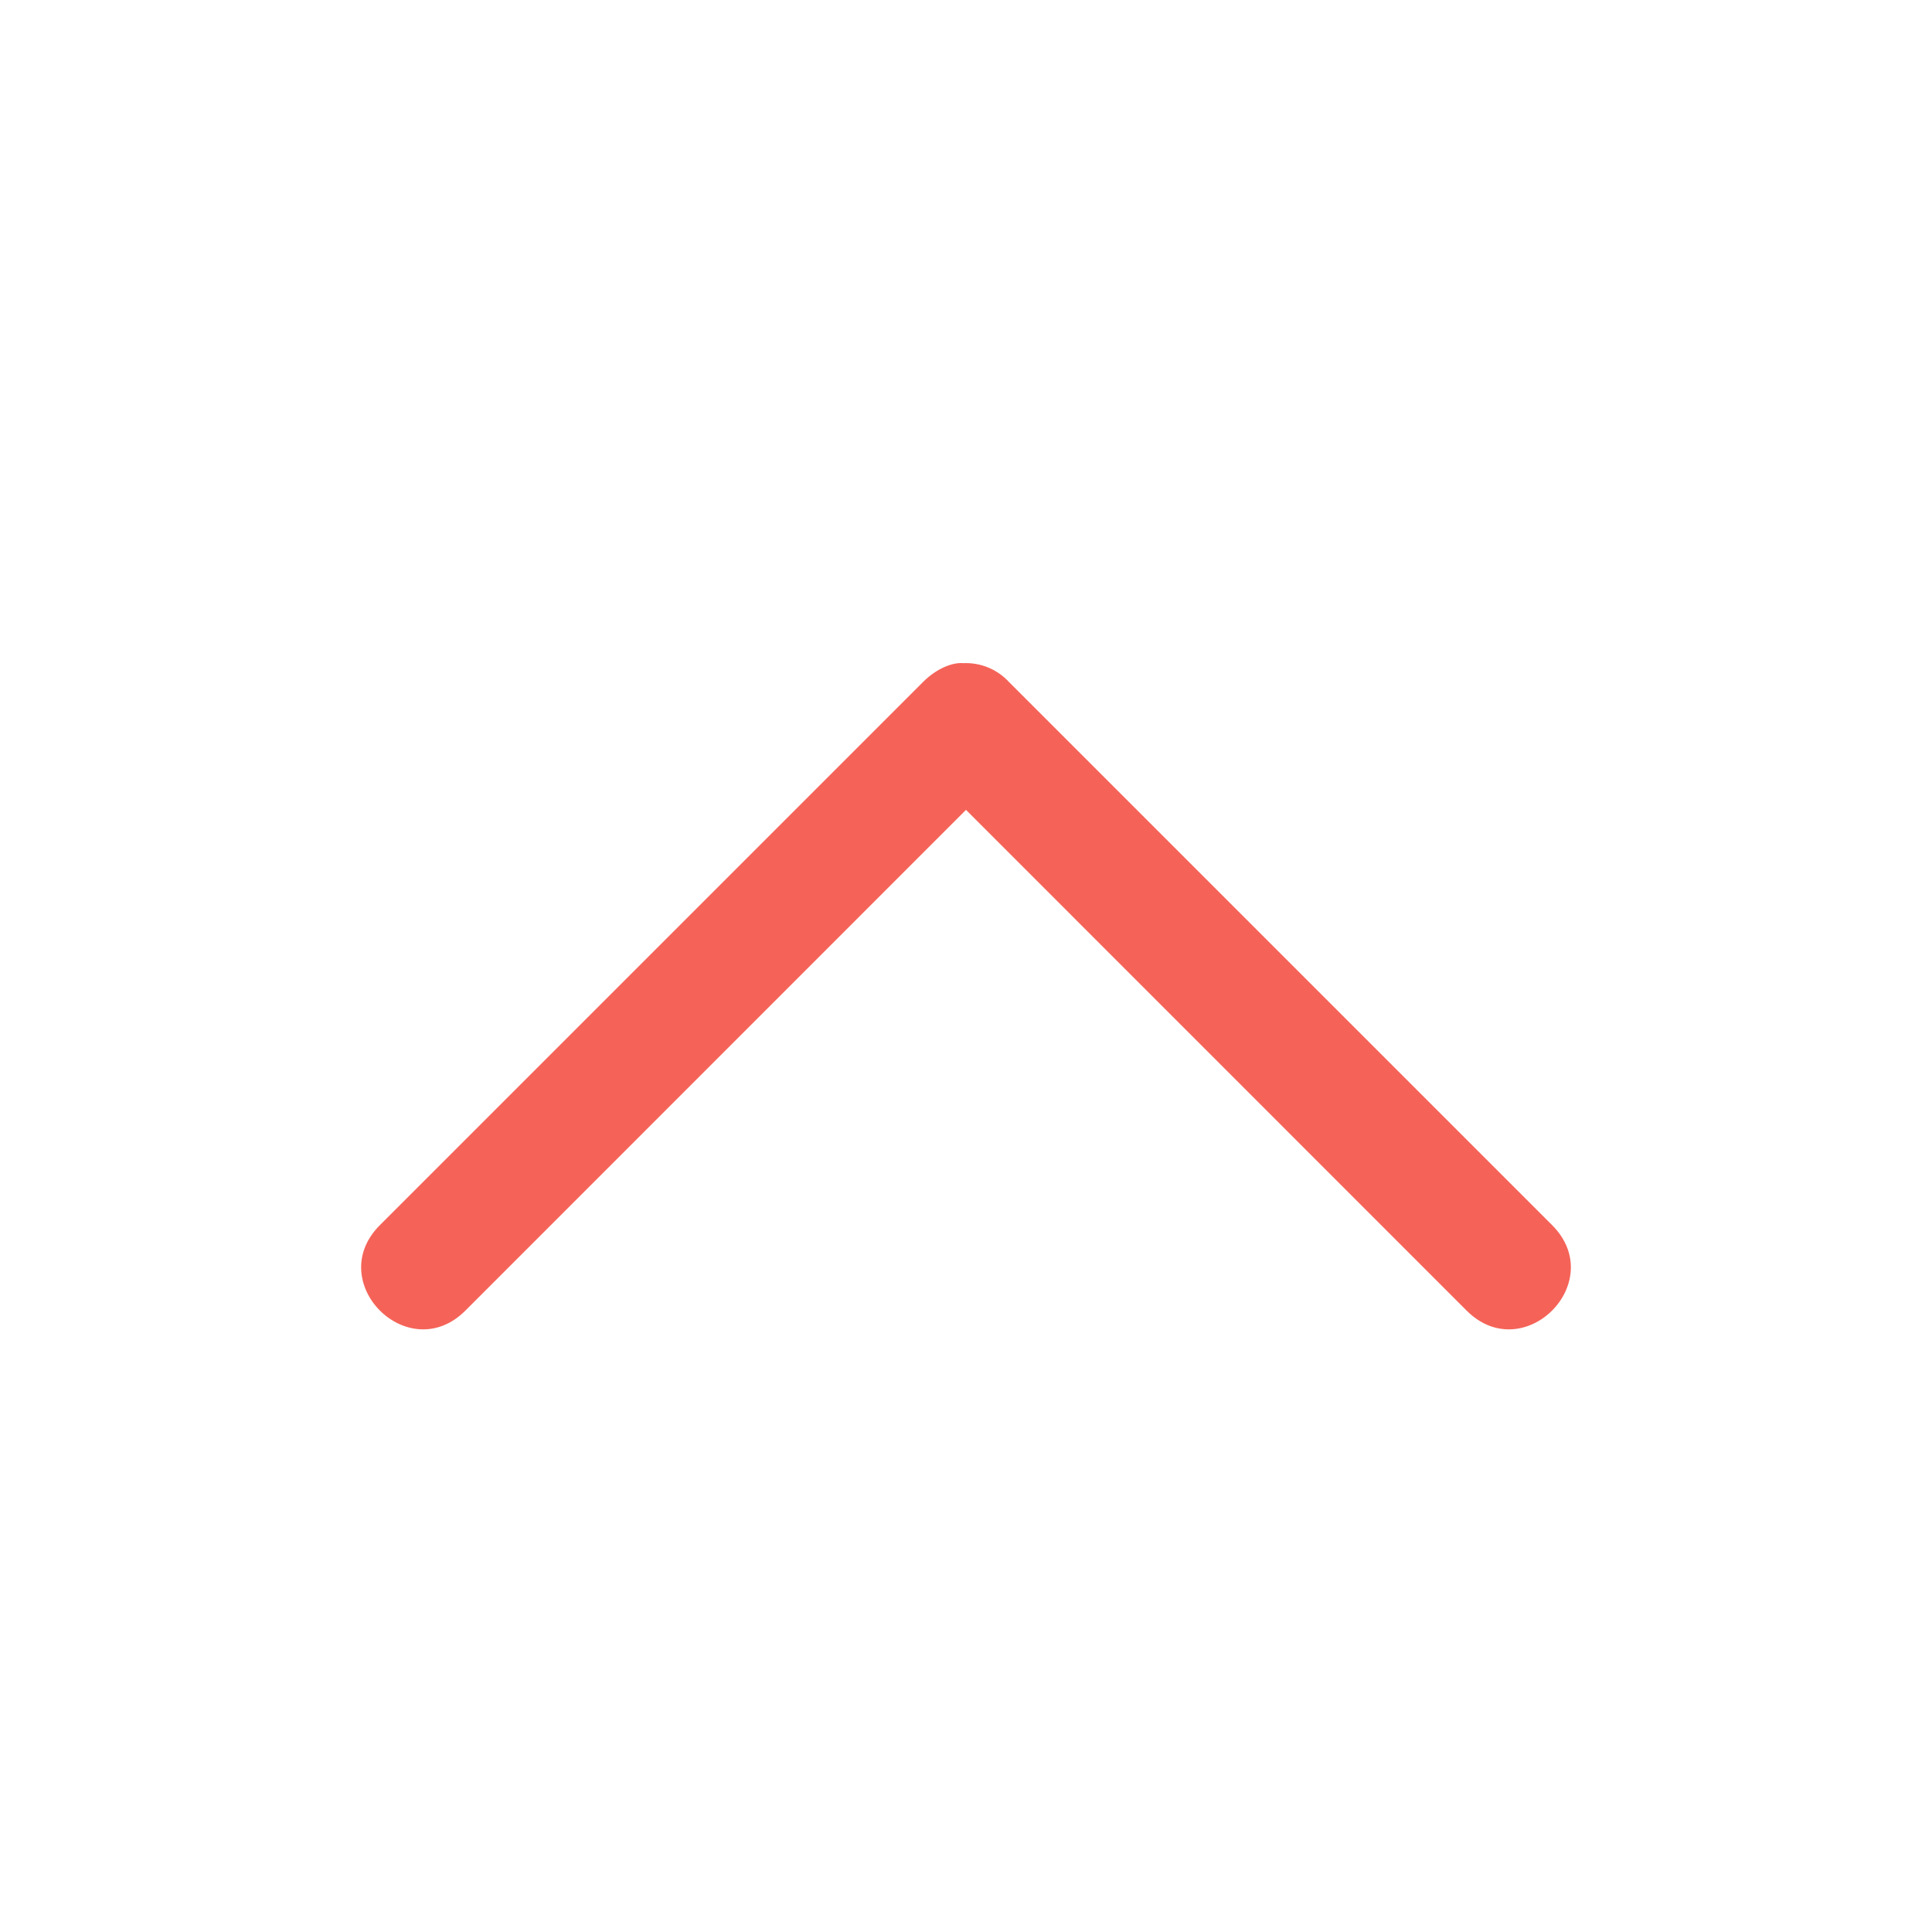
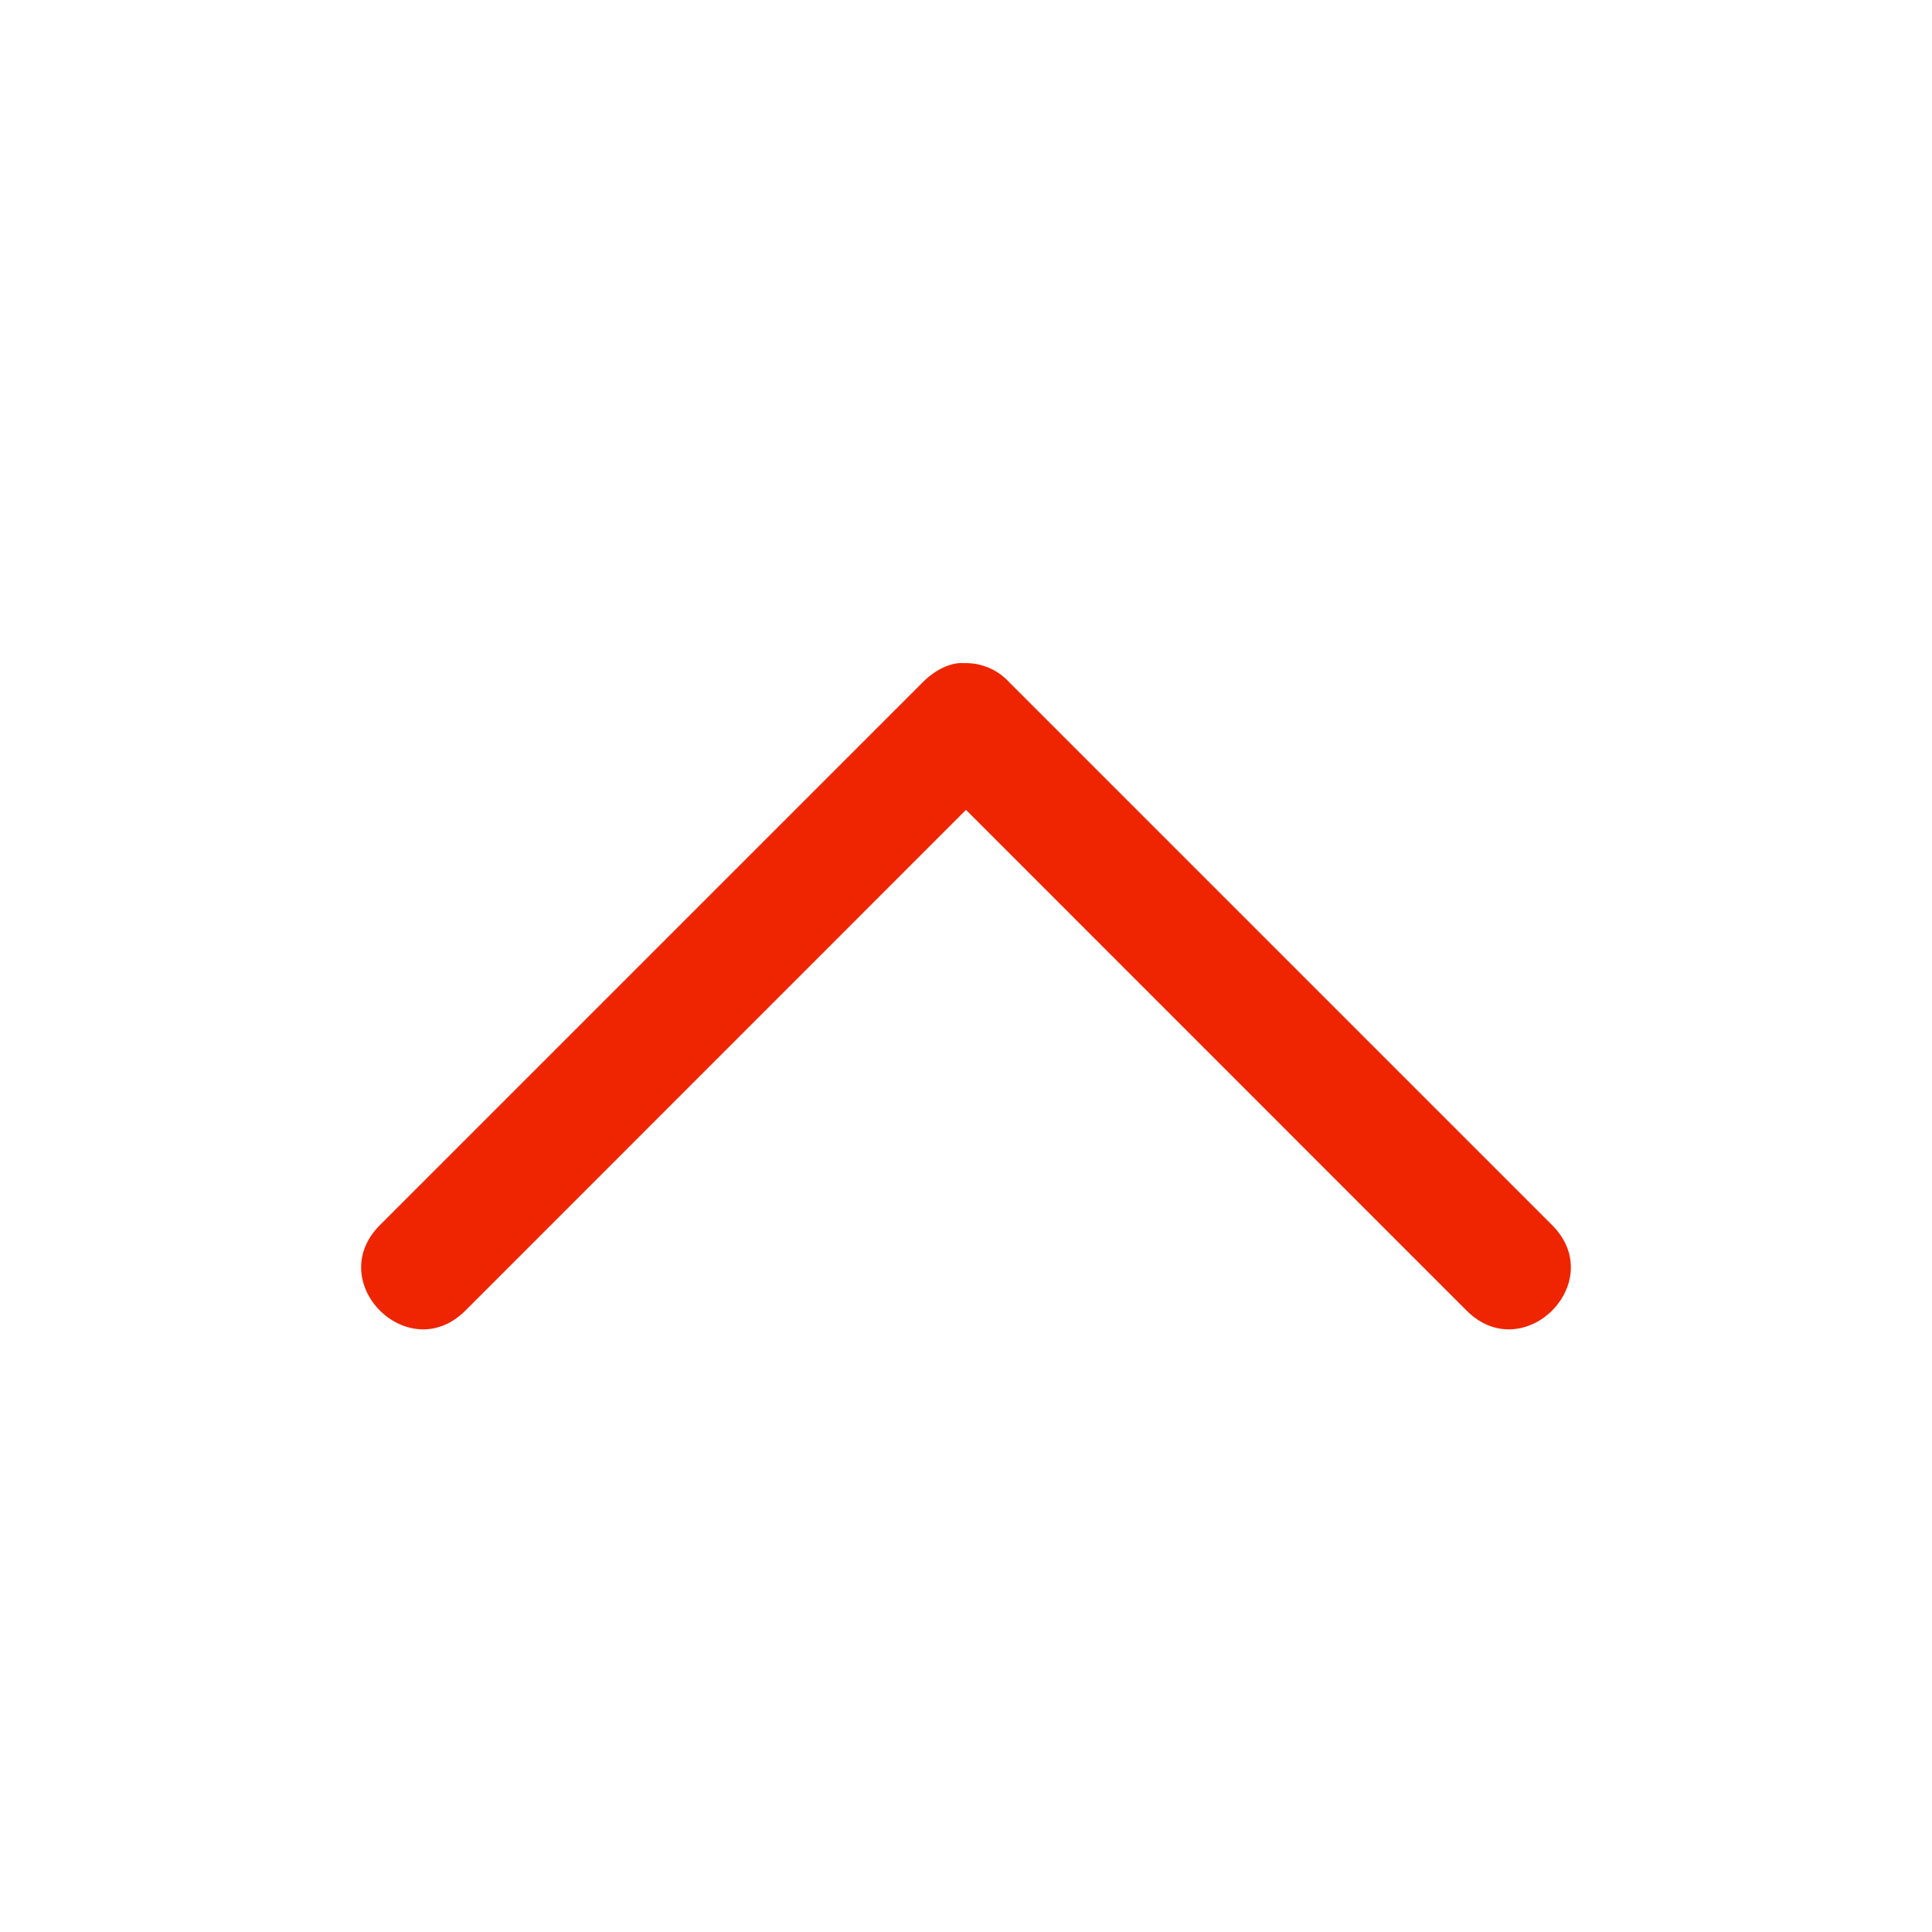
<svg xmlns="http://www.w3.org/2000/svg" t="1597331604626" class="icon" viewBox="0 0 1024 1024" version="1.1" p-id="35632" width="14" height="14">
  <defs>
    <style type="text/css" />
  </defs>
-   <path d="M512 429.248l265.344 265.408c30.208 30.144 75.456-15.104 45.312-45.312l-288-288a30.976 30.976 0 0 0-24.064-9.856c-5.184-0.512-13.696 2.368-21.248 9.856l-288 288c-30.144 30.208 15.104 75.456 45.312 45.312L512 429.248z" p-id="35633" fill="#f56358" />
+   <path d="M512 429.248l265.344 265.408c30.208 30.144 75.456-15.104 45.312-45.312l-288-288a30.976 30.976 0 0 0-24.064-9.856c-5.184-0.512-13.696 2.368-21.248 9.856l-288 288c-30.144 30.208 15.104 75.456 45.312 45.312L512 429.248z" p-id="35633" fill="#ee2500" />
</svg>
